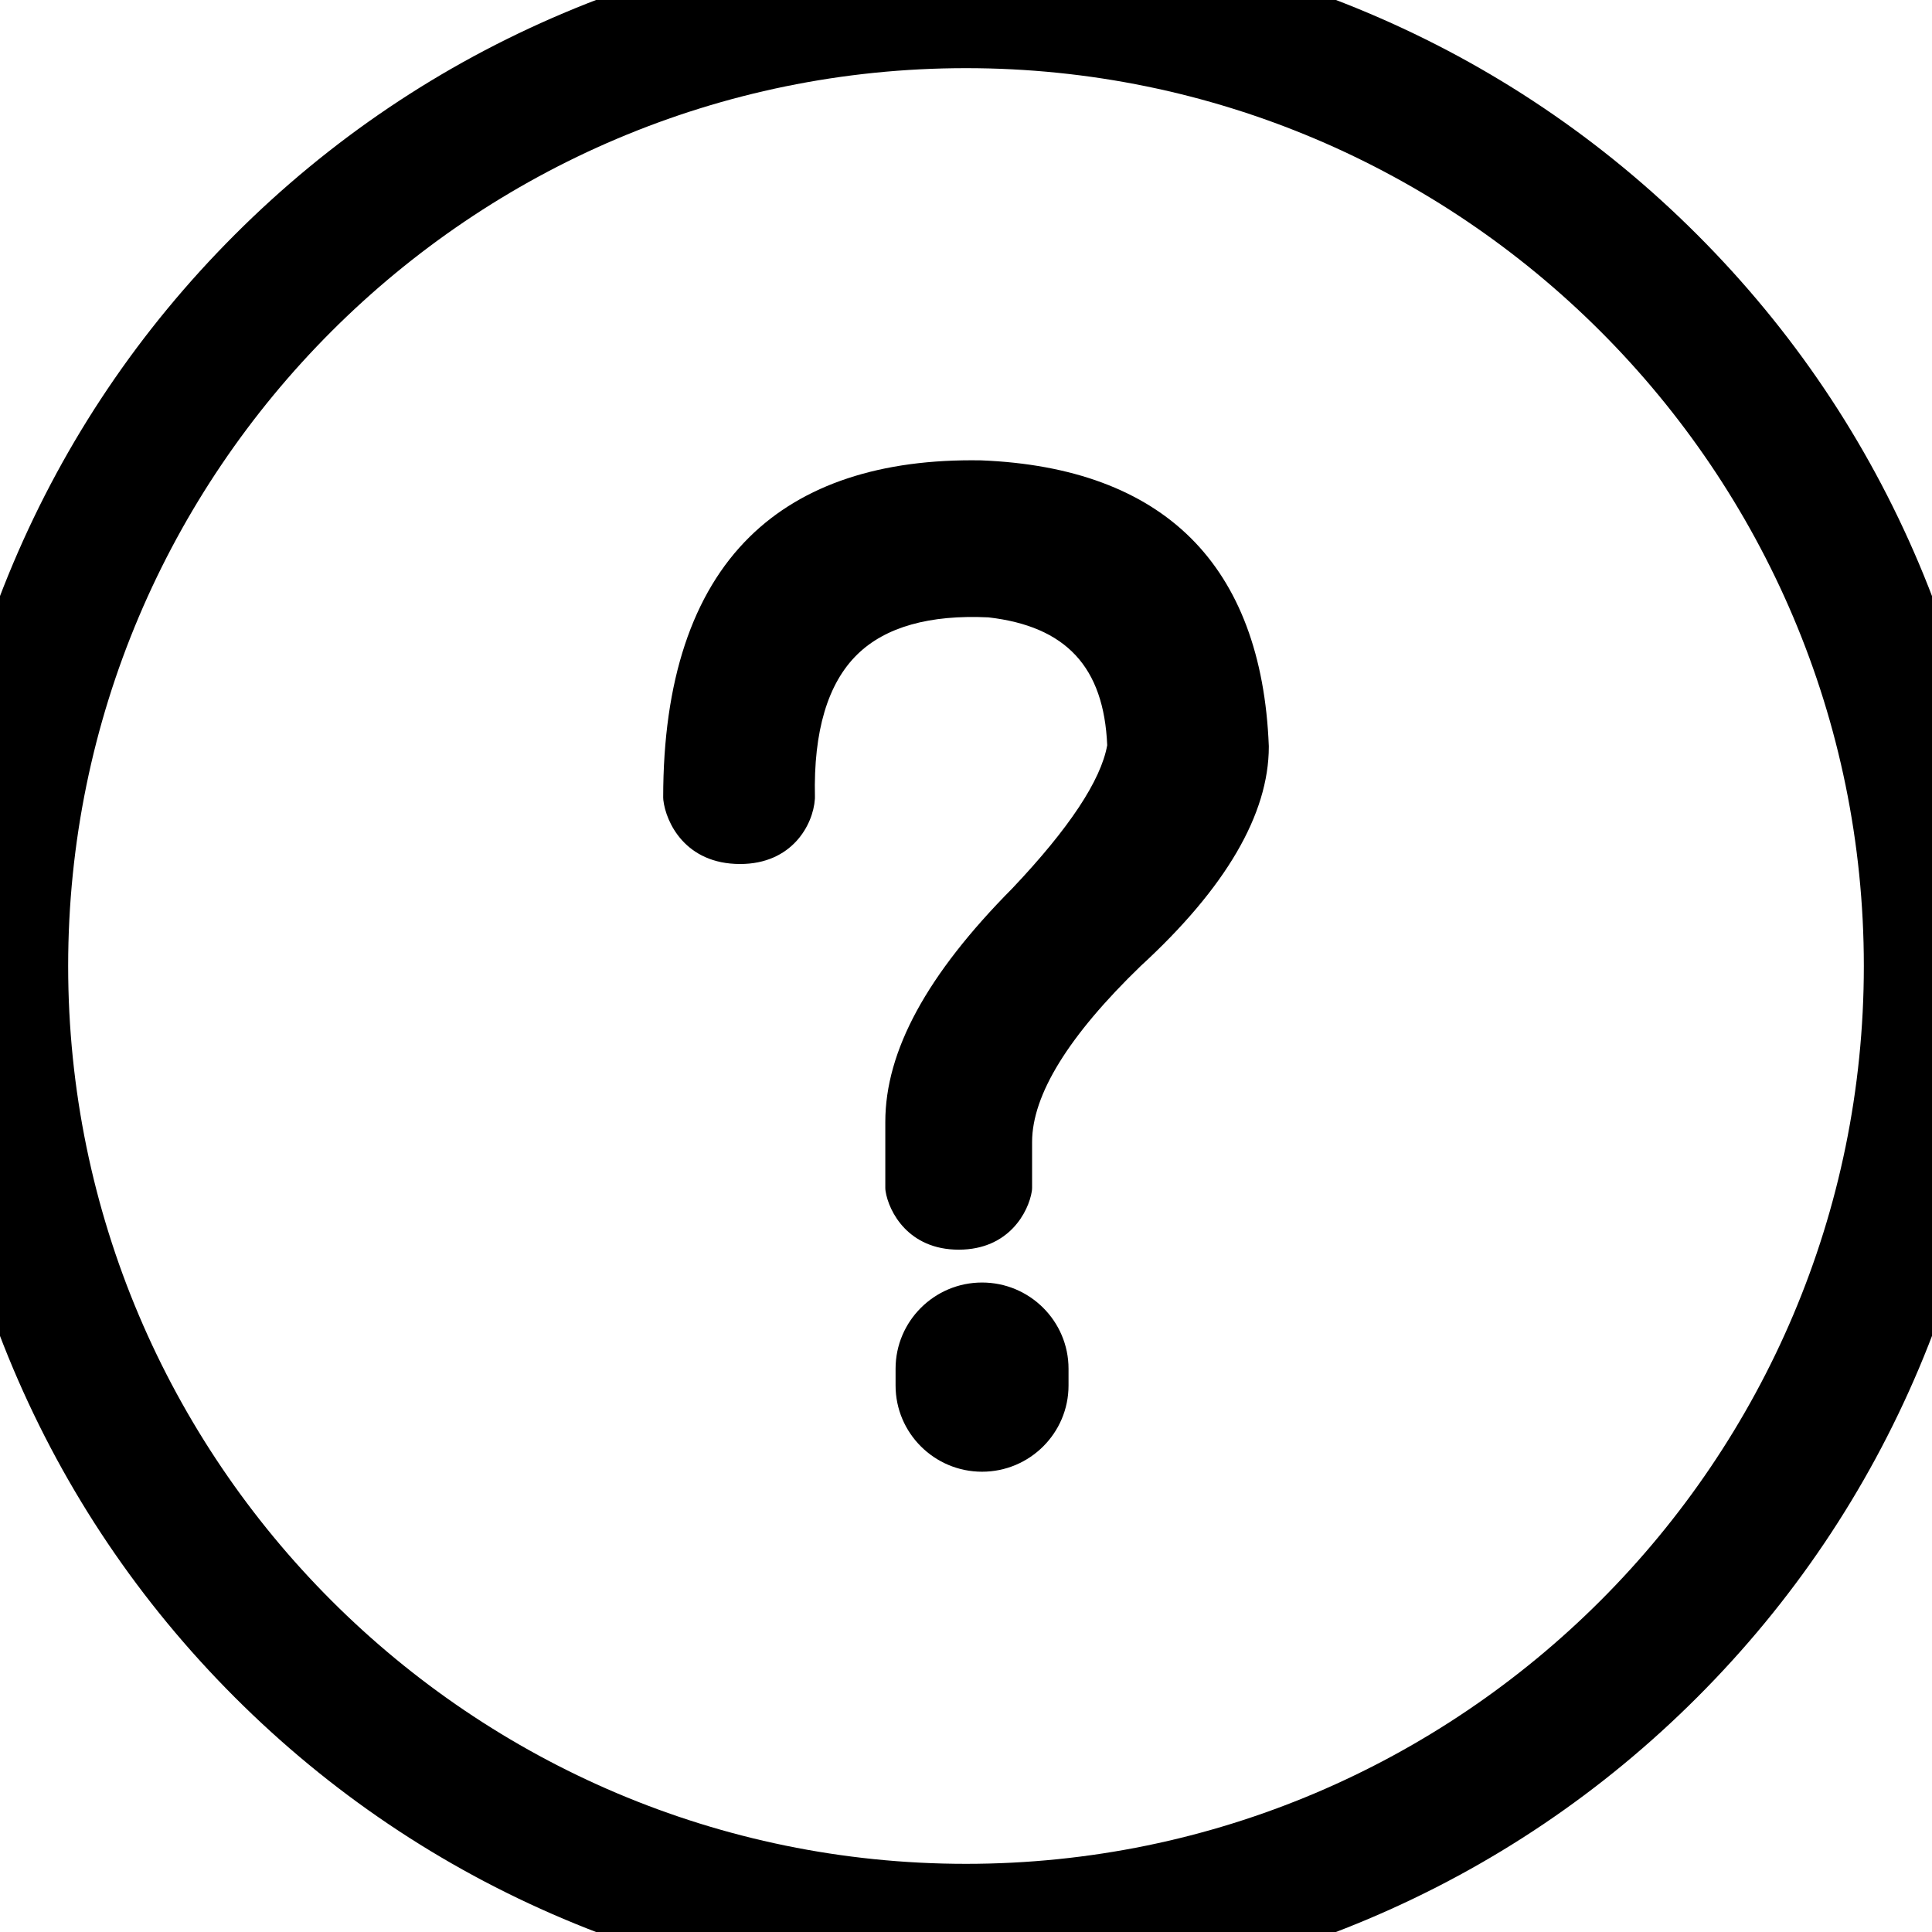
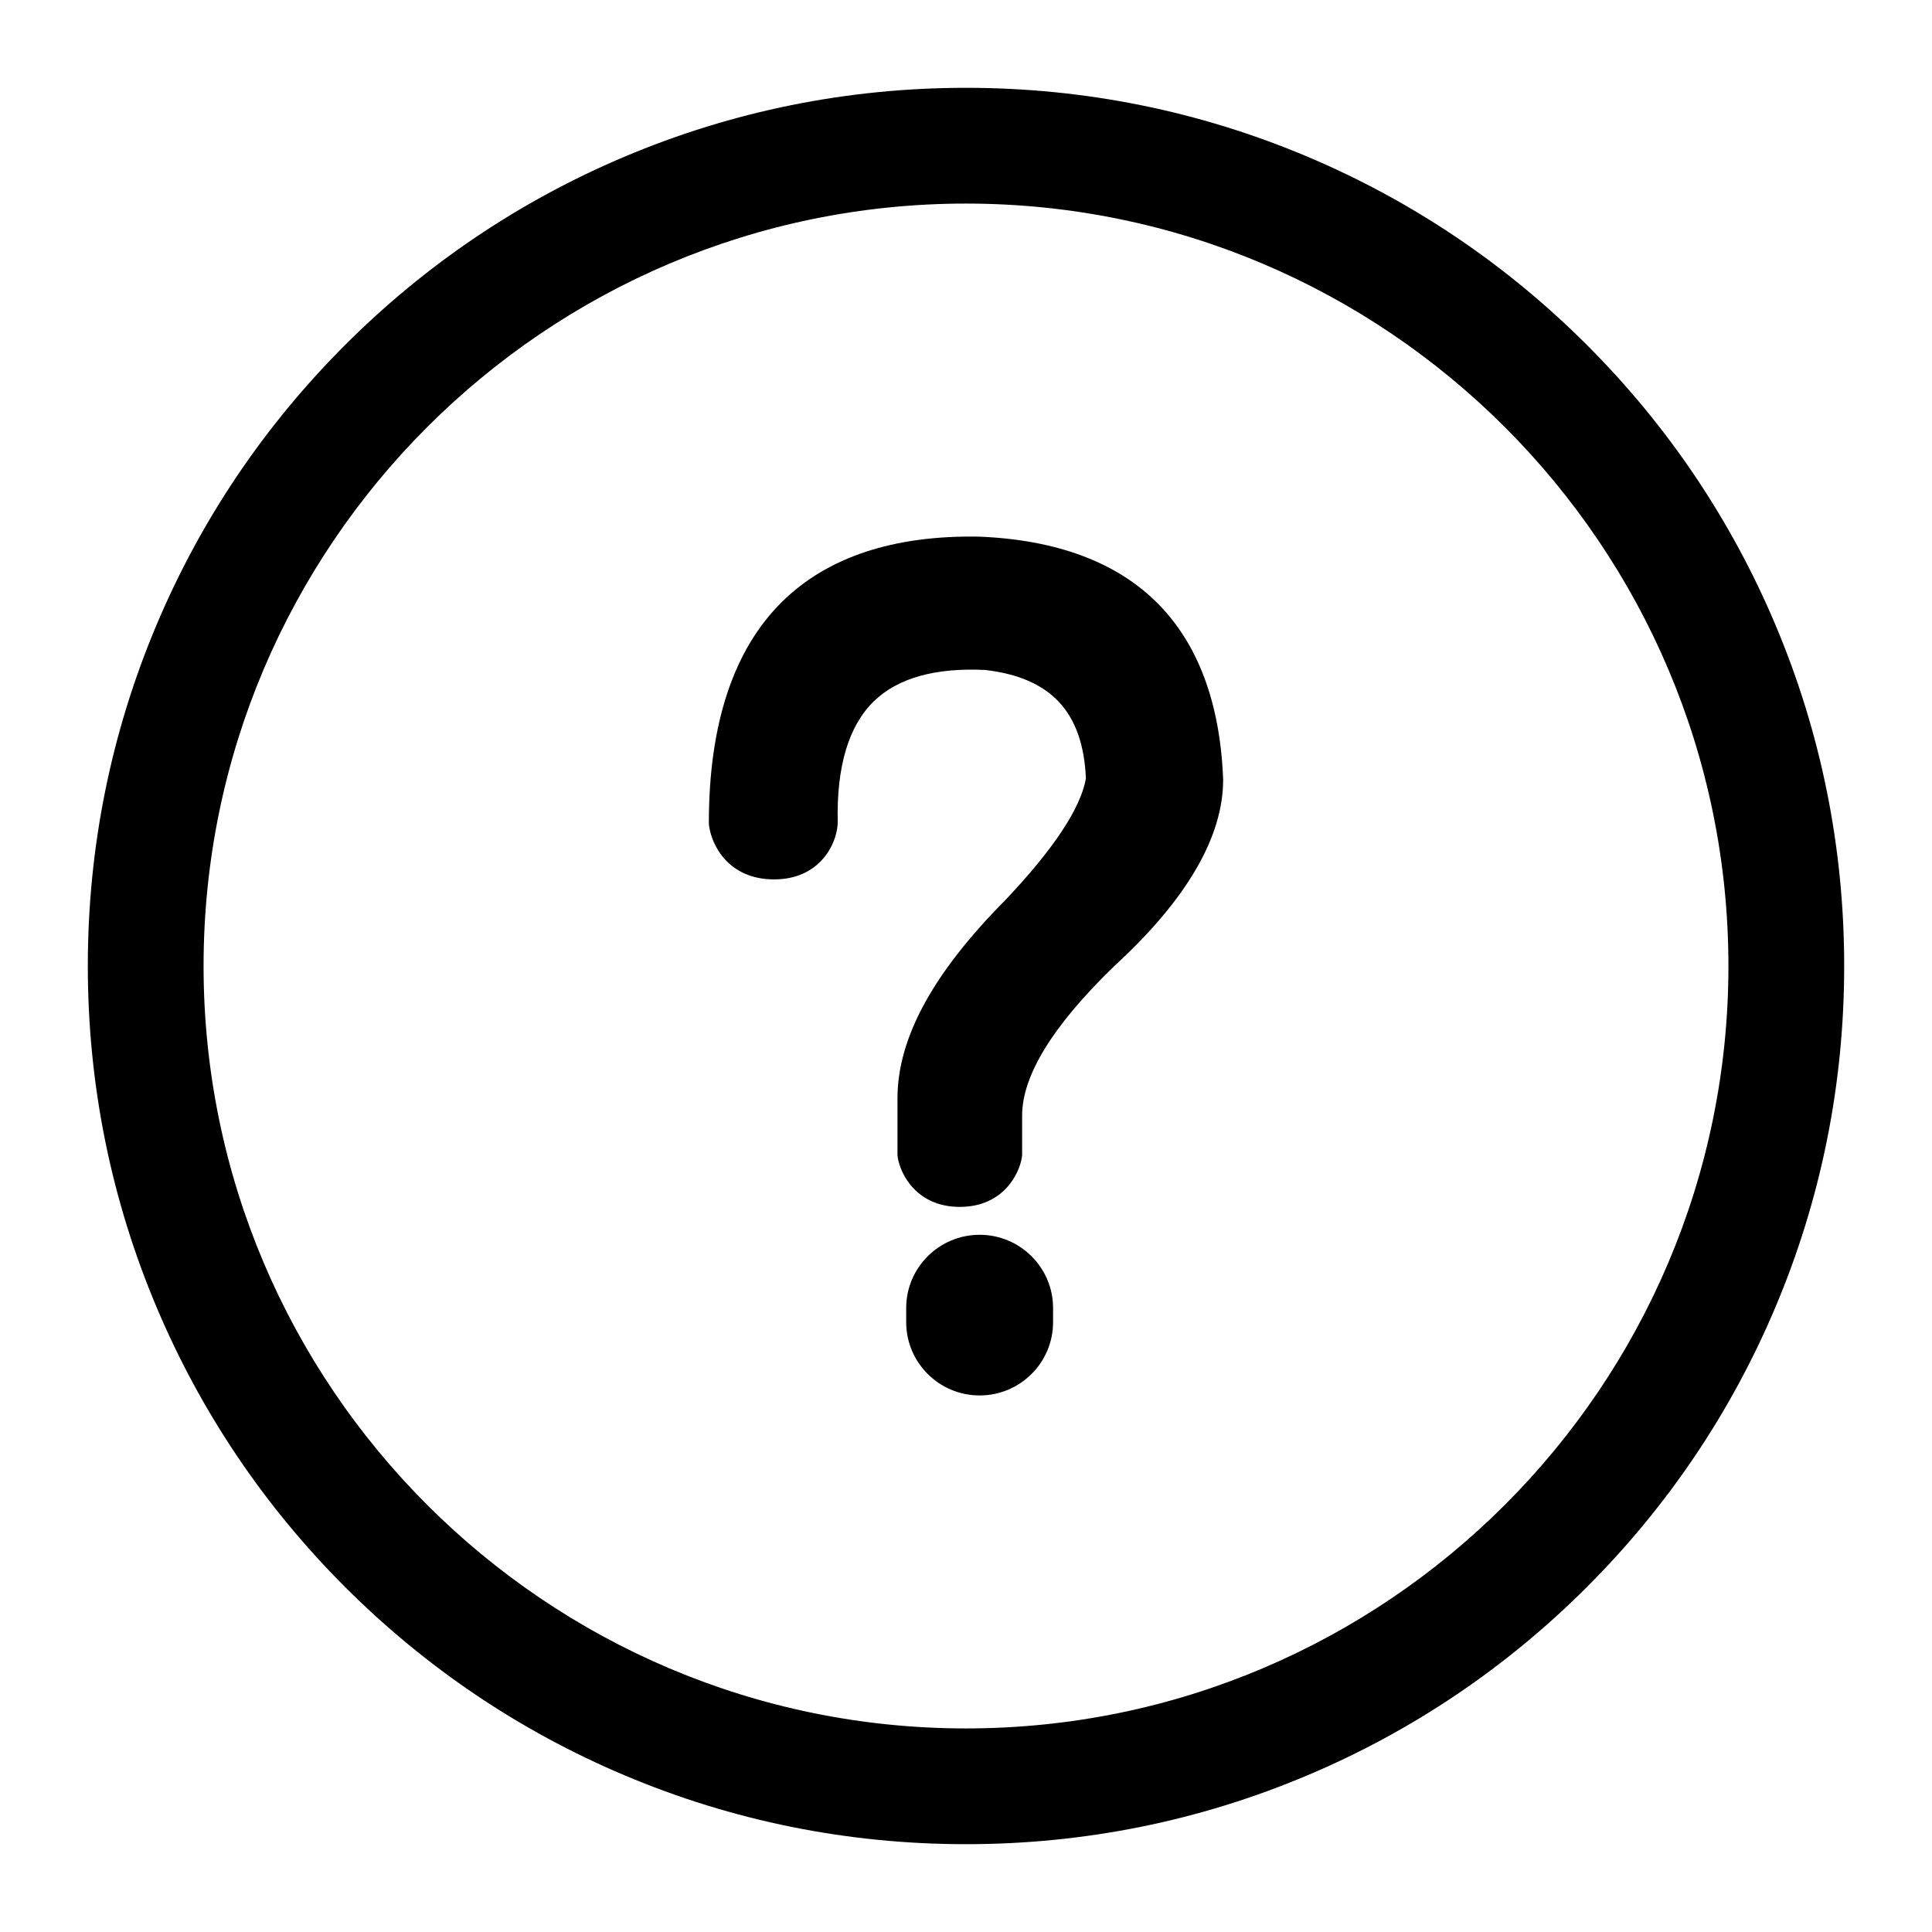
- <svg xmlns="http://www.w3.org/2000/svg" version="1.1" id="图形" x="0px" y="0px" viewBox="90.288 58.809 850.394 850.394" enable-background="new 90.288 58.809 850.394 850.394" xml:space="preserve">
+ <svg xmlns="http://www.w3.org/2000/svg" version="1.1" id="图形" x="0px" y="0px" viewBox="14.768 -16.712 1001.433 1001.433" xml:space="preserve">
  <g>
    <path d="M934.898,306.813c-22.928-54.208-55.745-102.885-97.54-144.68s-90.473-74.612-144.681-97.541   c-56.139-23.744-115.754-35.784-177.192-35.784c-61.438,0-121.054,12.04-177.192,35.784   c-54.208,22.928-102.885,55.746-144.68,97.541S119,252.605,96.072,306.813c-23.744,56.138-35.784,115.754-35.784,177.192   s12.04,121.054,35.784,177.192c22.928,54.208,55.746,102.886,97.541,144.681s90.472,74.612,144.68,97.54   c56.138,23.745,115.754,35.784,177.192,35.784c61.438,0,121.054-12.039,177.192-35.784c54.208-22.928,102.886-55.745,144.681-97.54   s74.612-90.473,97.54-144.681c23.745-56.138,35.784-115.754,35.784-177.192S958.643,362.951,934.898,306.813z M515.485,879.202   c-217.912,0-395.197-177.284-395.197-395.197c0-217.912,177.285-395.197,395.197-395.197s395.197,177.285,395.197,395.197   C910.682,701.918,733.397,879.202,515.485,879.202z" />
    <path d="M614.427,295.63c-21.221-21.079-52.233-32.579-92.177-34.181c-0.078-0.003-0.156-0.005-0.234-0.007   c-44.065-0.738-78.295,10.589-101.753,33.658c-25.257,24.84-38.064,63.434-38.064,114.711c0,0.378,0.021,0.756,0.064,1.132   c1.11,9.743,9.601,28.17,33.793,28.17c22.755,0,32.15-17.128,32.913-28.641c0.02-0.296,0.026-0.594,0.02-0.891   c-0.664-28.918,5.632-50.04,18.713-62.778c12.341-12.018,31.724-17.49,57.64-16.253c34.181,3.941,50.824,21.844,52.299,56.287   c-2.772,15.478-16.794,36.639-41.694,62.923c-37.668,37.974-55.981,71.627-55.981,102.878v28.959c0,0.521,0.041,1.04,0.122,1.555   c1.4,8.895,9.928,25.716,32.186,25.716c22.254,0,30.782-16.821,32.182-25.716c0.081-0.514,0.122-1.034,0.122-1.555v-20.113   c0-20.771,16.093-46.846,47.828-77.499c37.4-34.339,56.366-66.813,56.366-96.517c0-0.131-0.003-0.263-0.008-0.395   C647.2,347.474,635.647,316.708,614.427,295.63z" />
    <path d="M522.552,623.327c-20.989,0-38.065,17.019-38.065,37.937v7.403c0,20.918,17.076,37.937,38.065,37.937   c20.987,0,38.063-17.019,38.063-37.937v-7.403C560.615,640.346,543.539,623.327,522.552,623.327z" />
  </g>
</svg>
